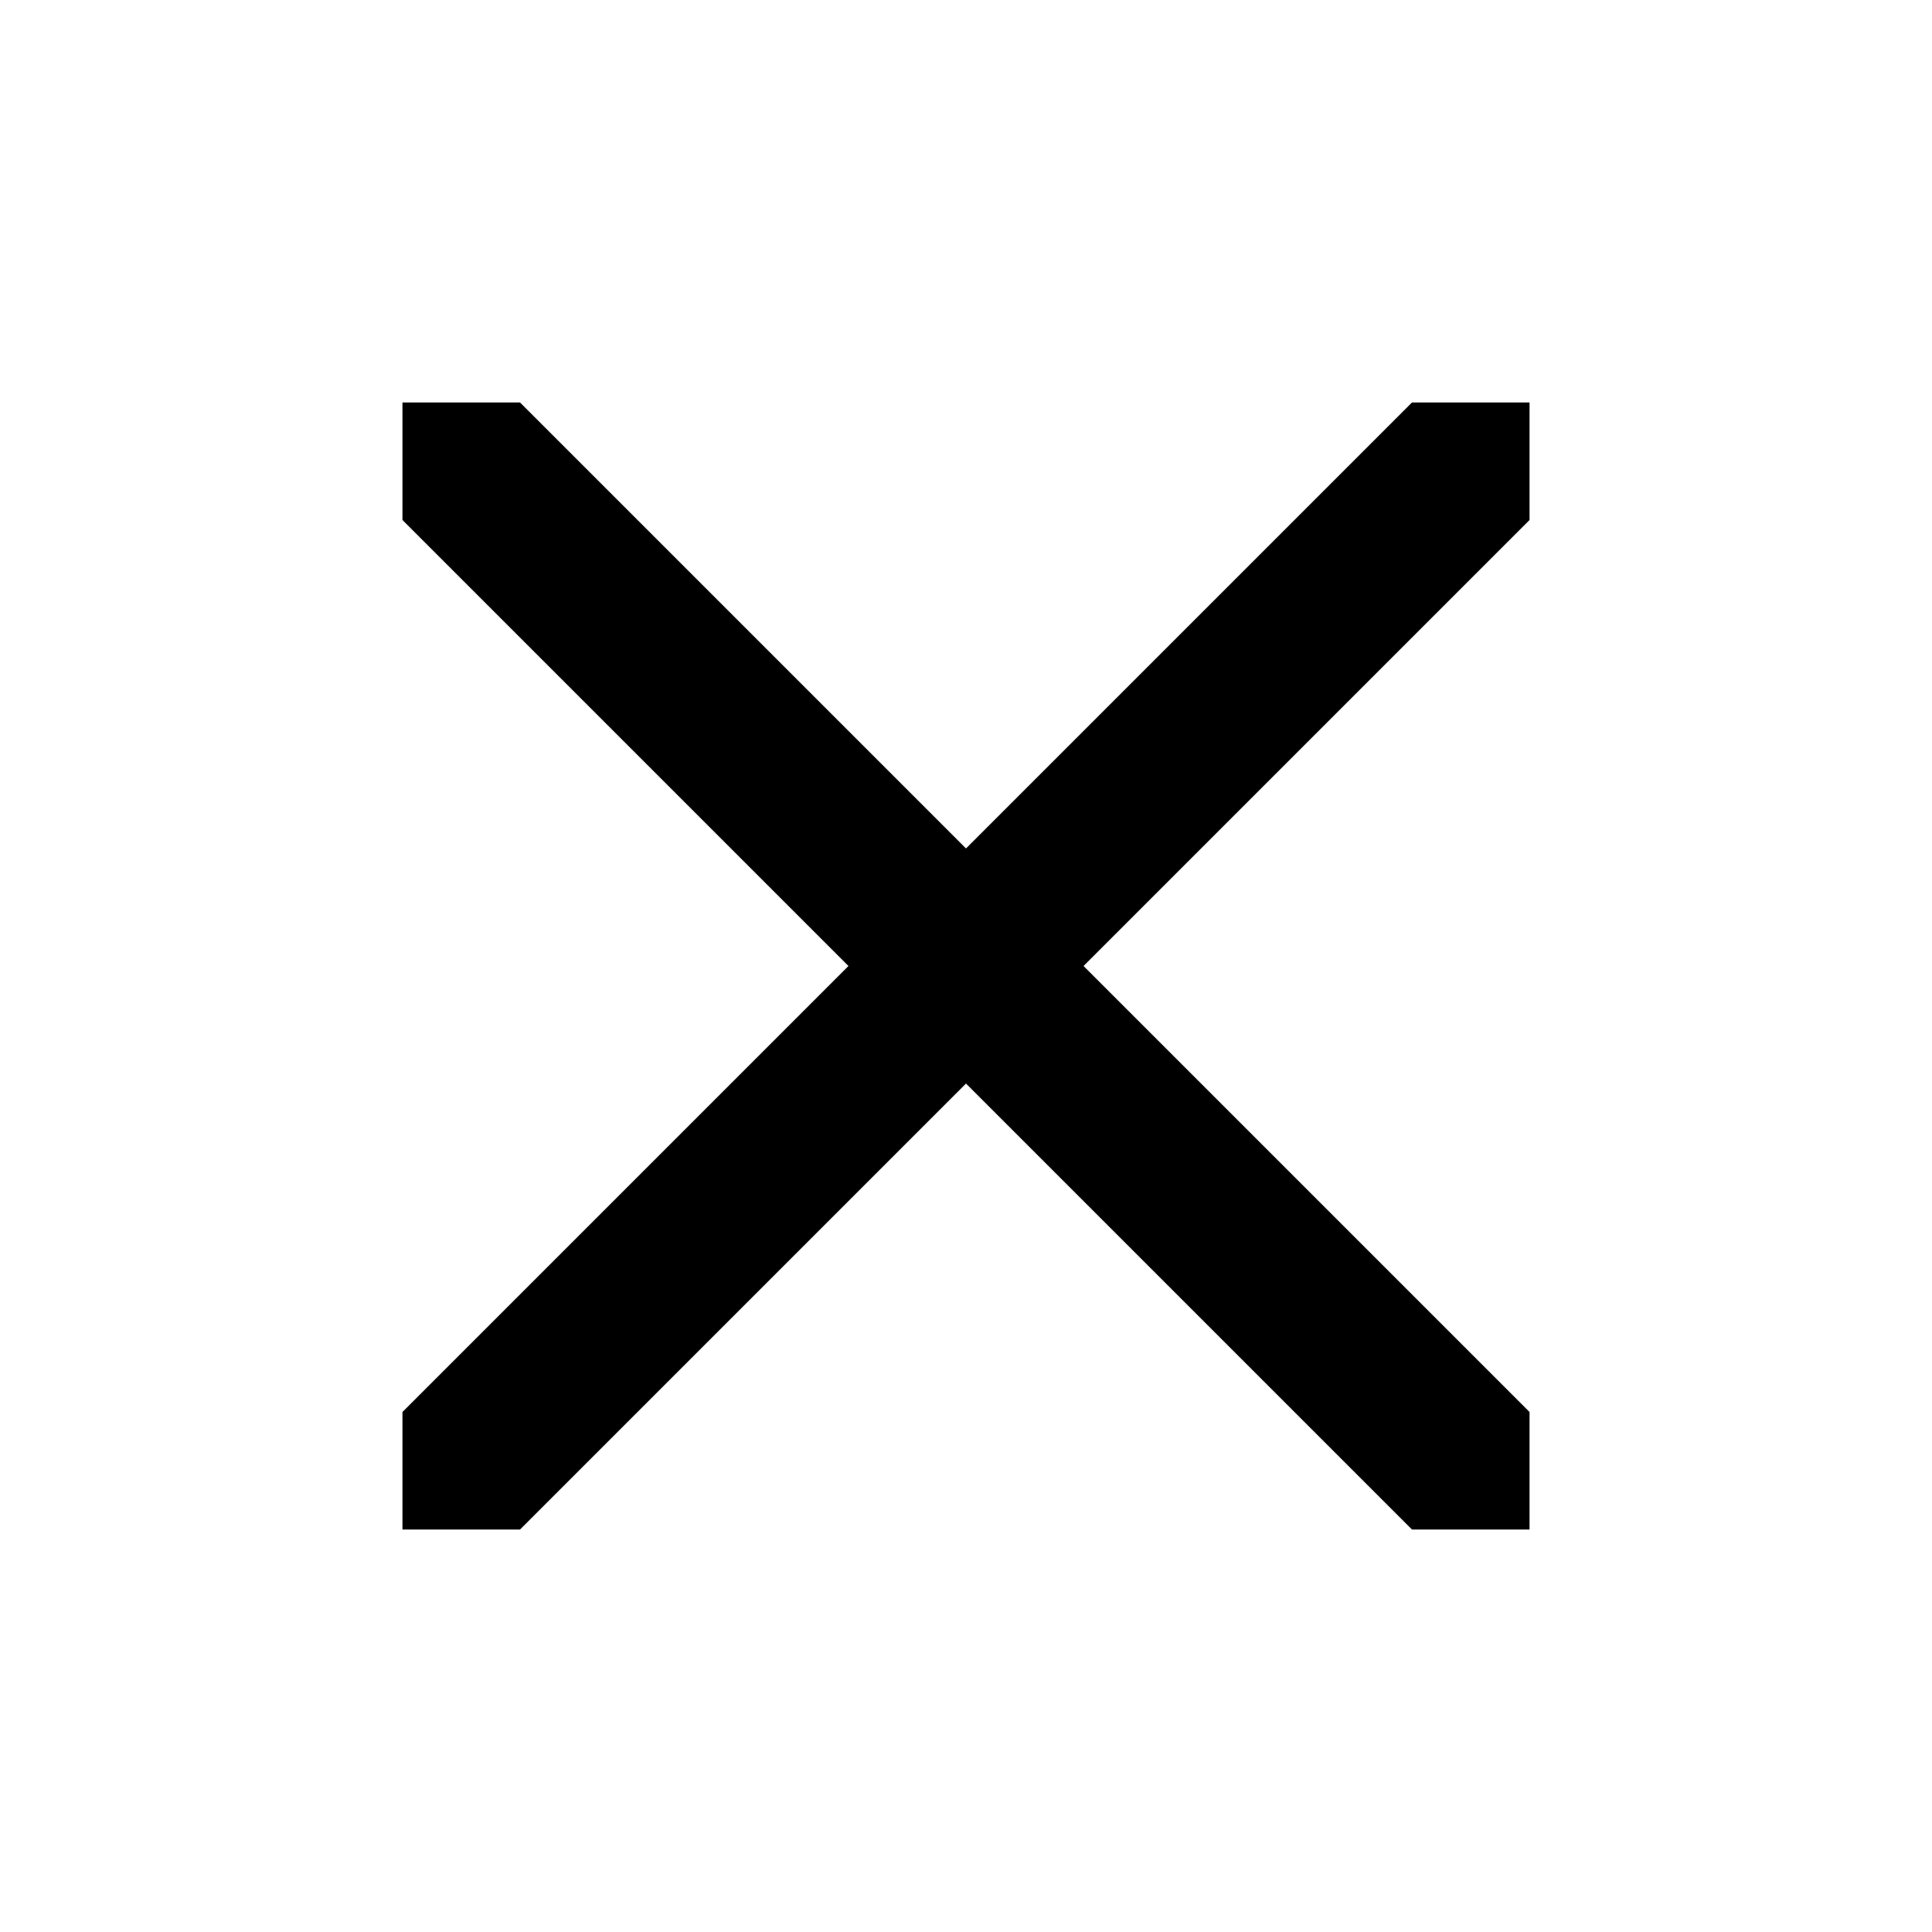
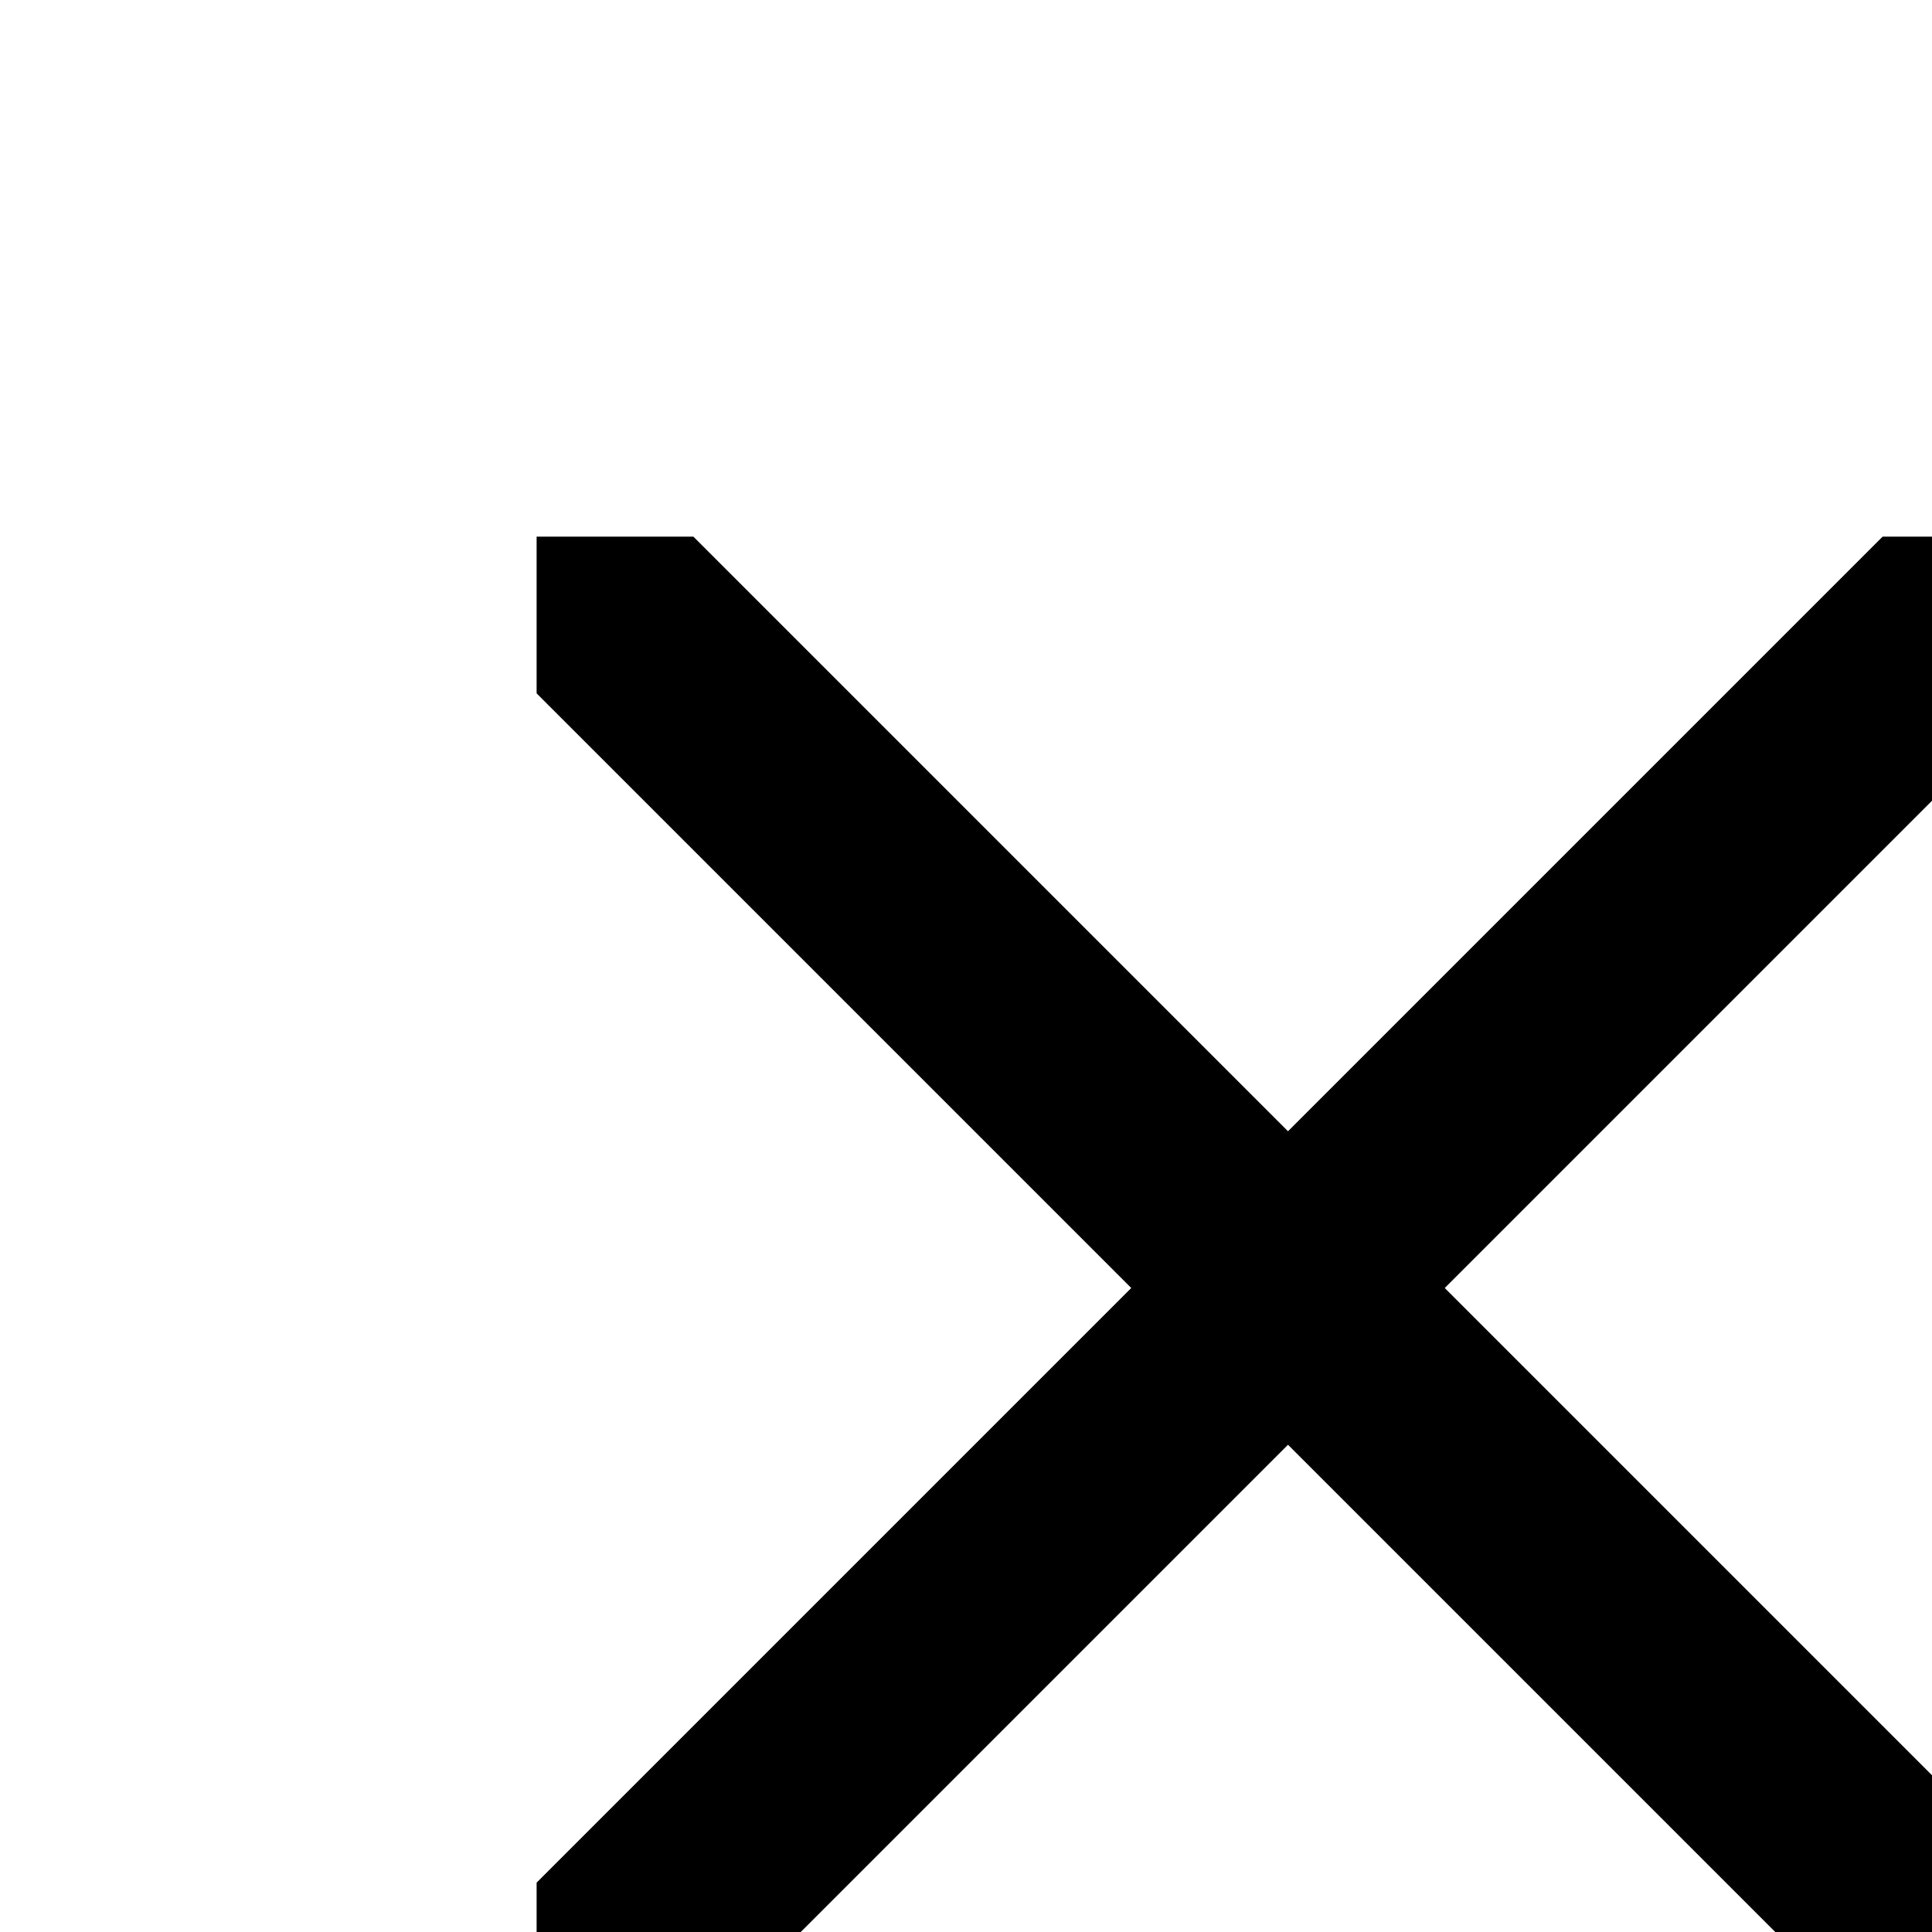
- <svg xmlns="http://www.w3.org/2000/svg" height="18px" viewBox="0 0 32 32" width="18px" fill="#000000">
+ <svg xmlns="http://www.w3.org/2000/svg" height="18px" viewBox="0 0 24 24" width="18px" fill="#000000">
  <path d="M17.947 16l7.387 7.387v1.947h-1.947l-7.387-7.387-7.387 7.387h-1.947v-1.947l7.387-7.387-7.387-7.387v-1.947h1.947l7.387 7.387 7.387-7.387h1.947v1.947l-7.387 7.387z" />
</svg>
